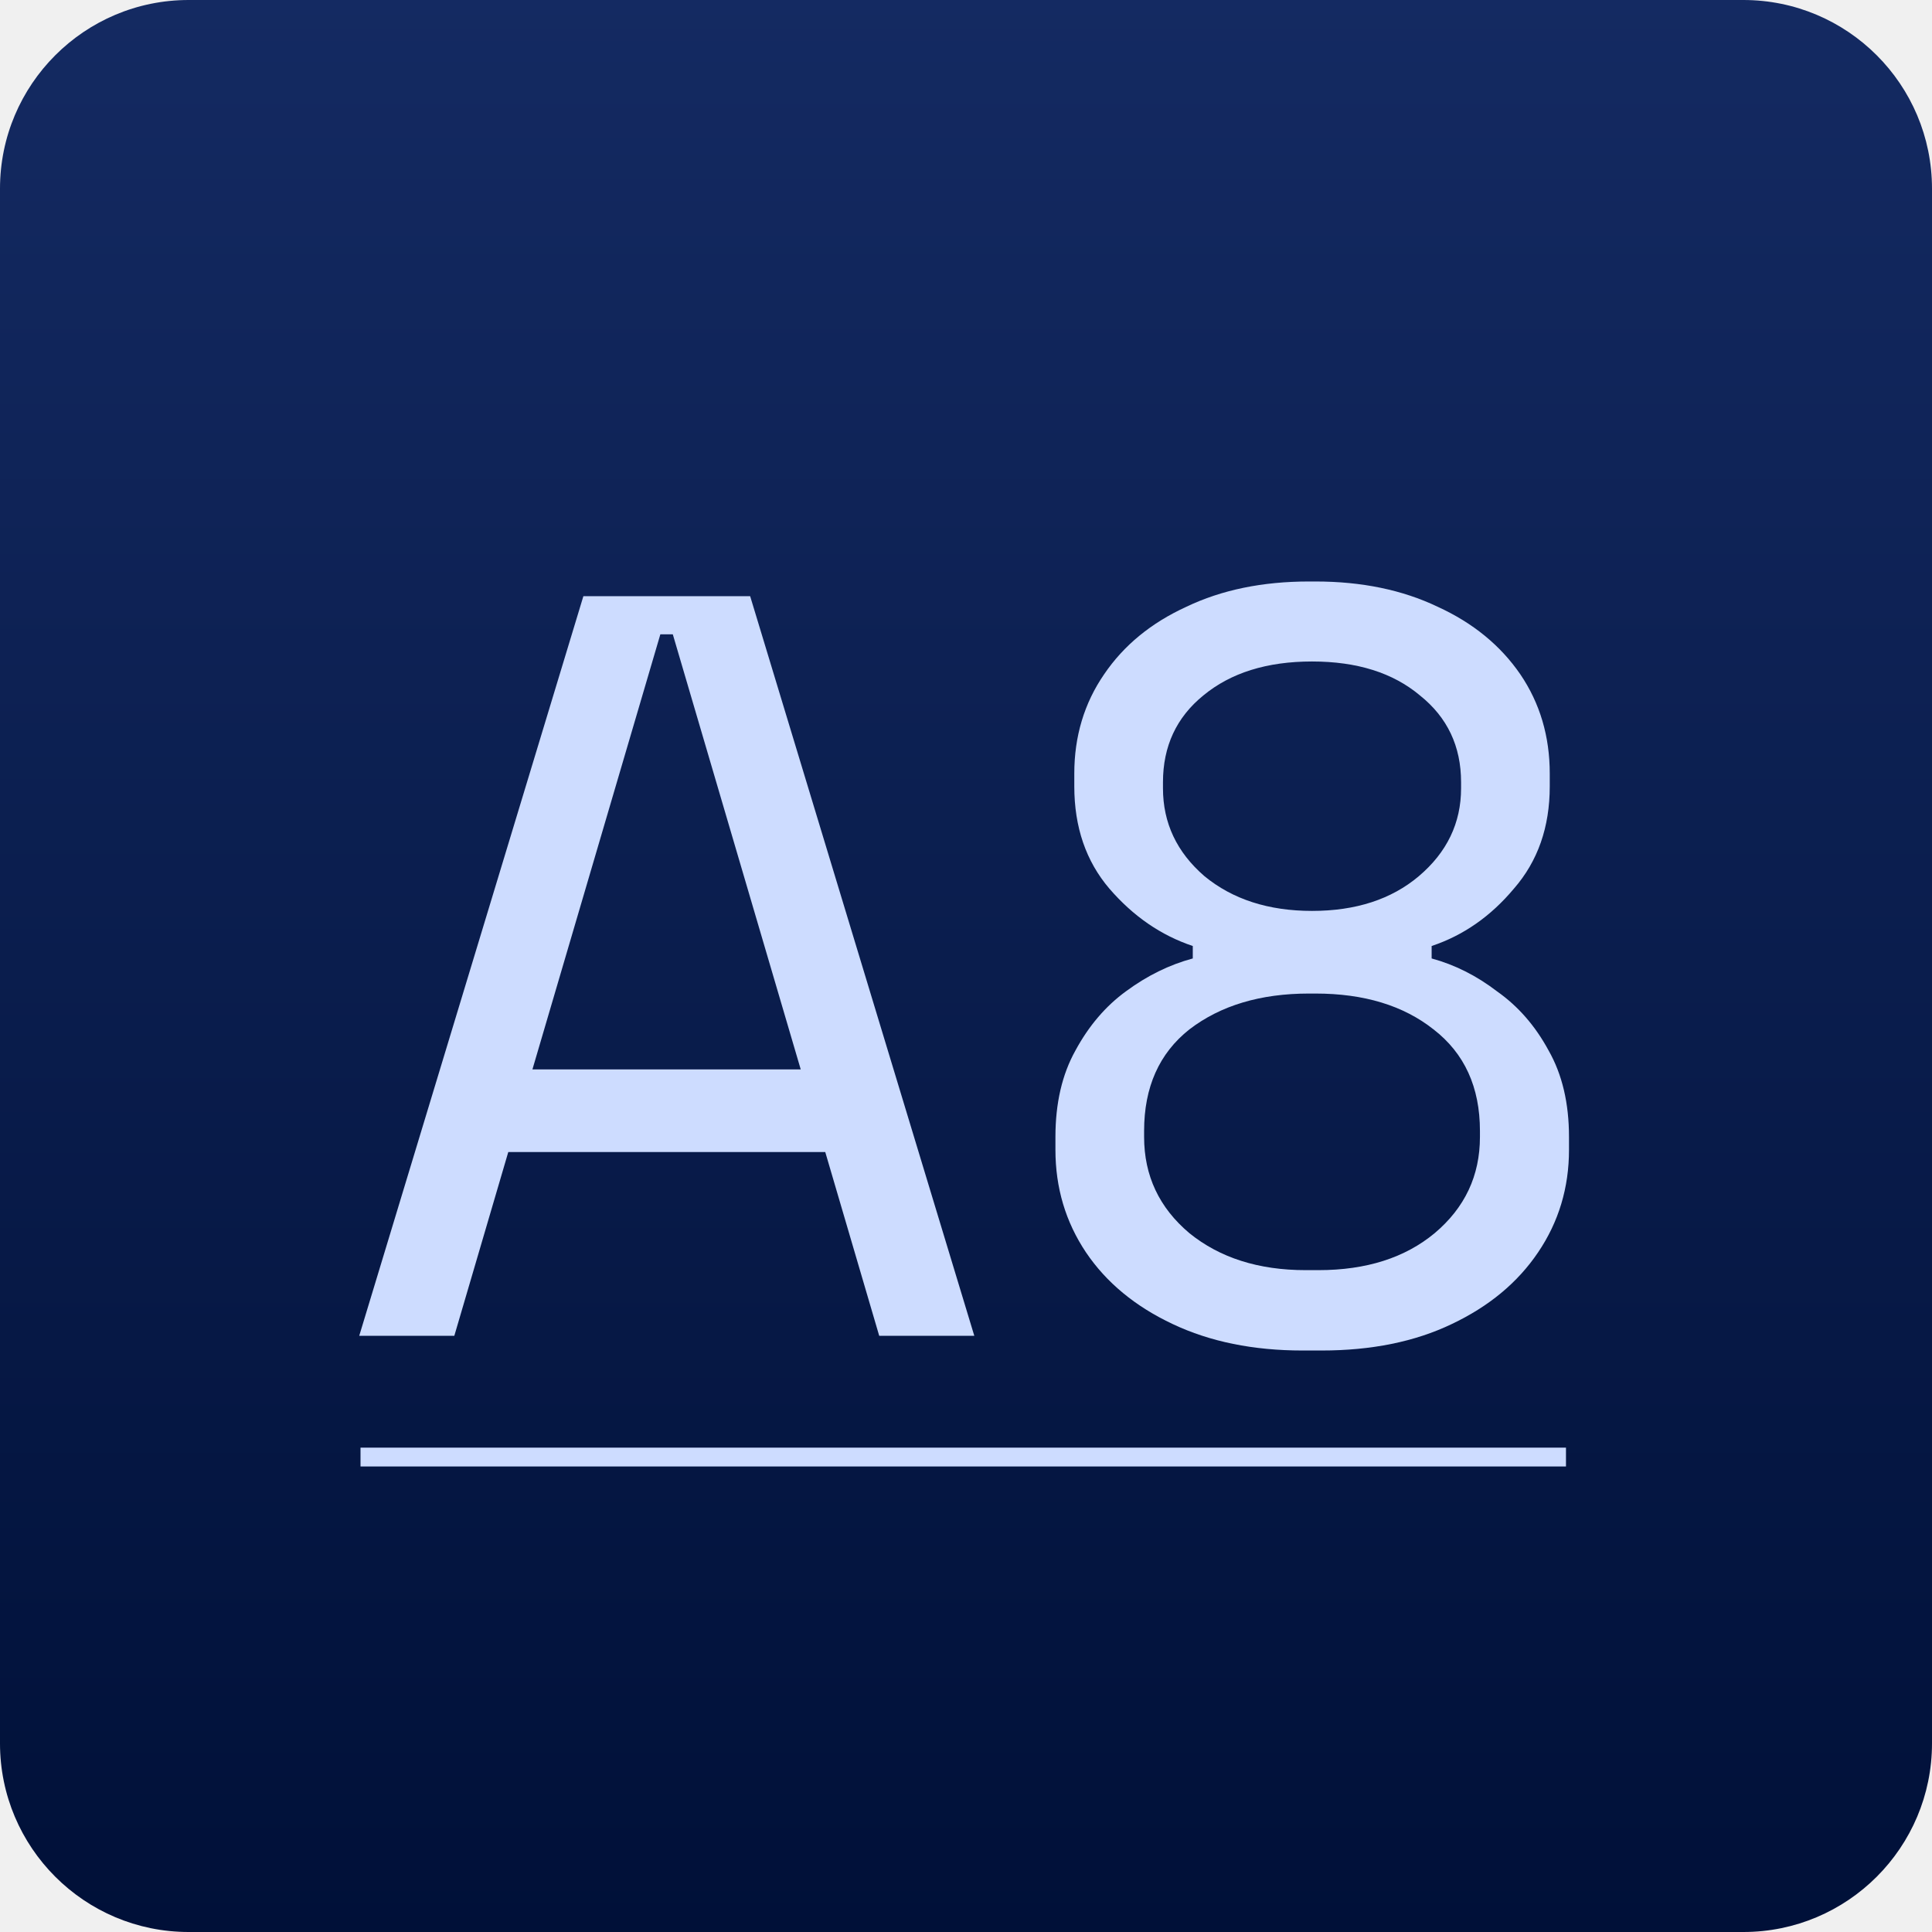
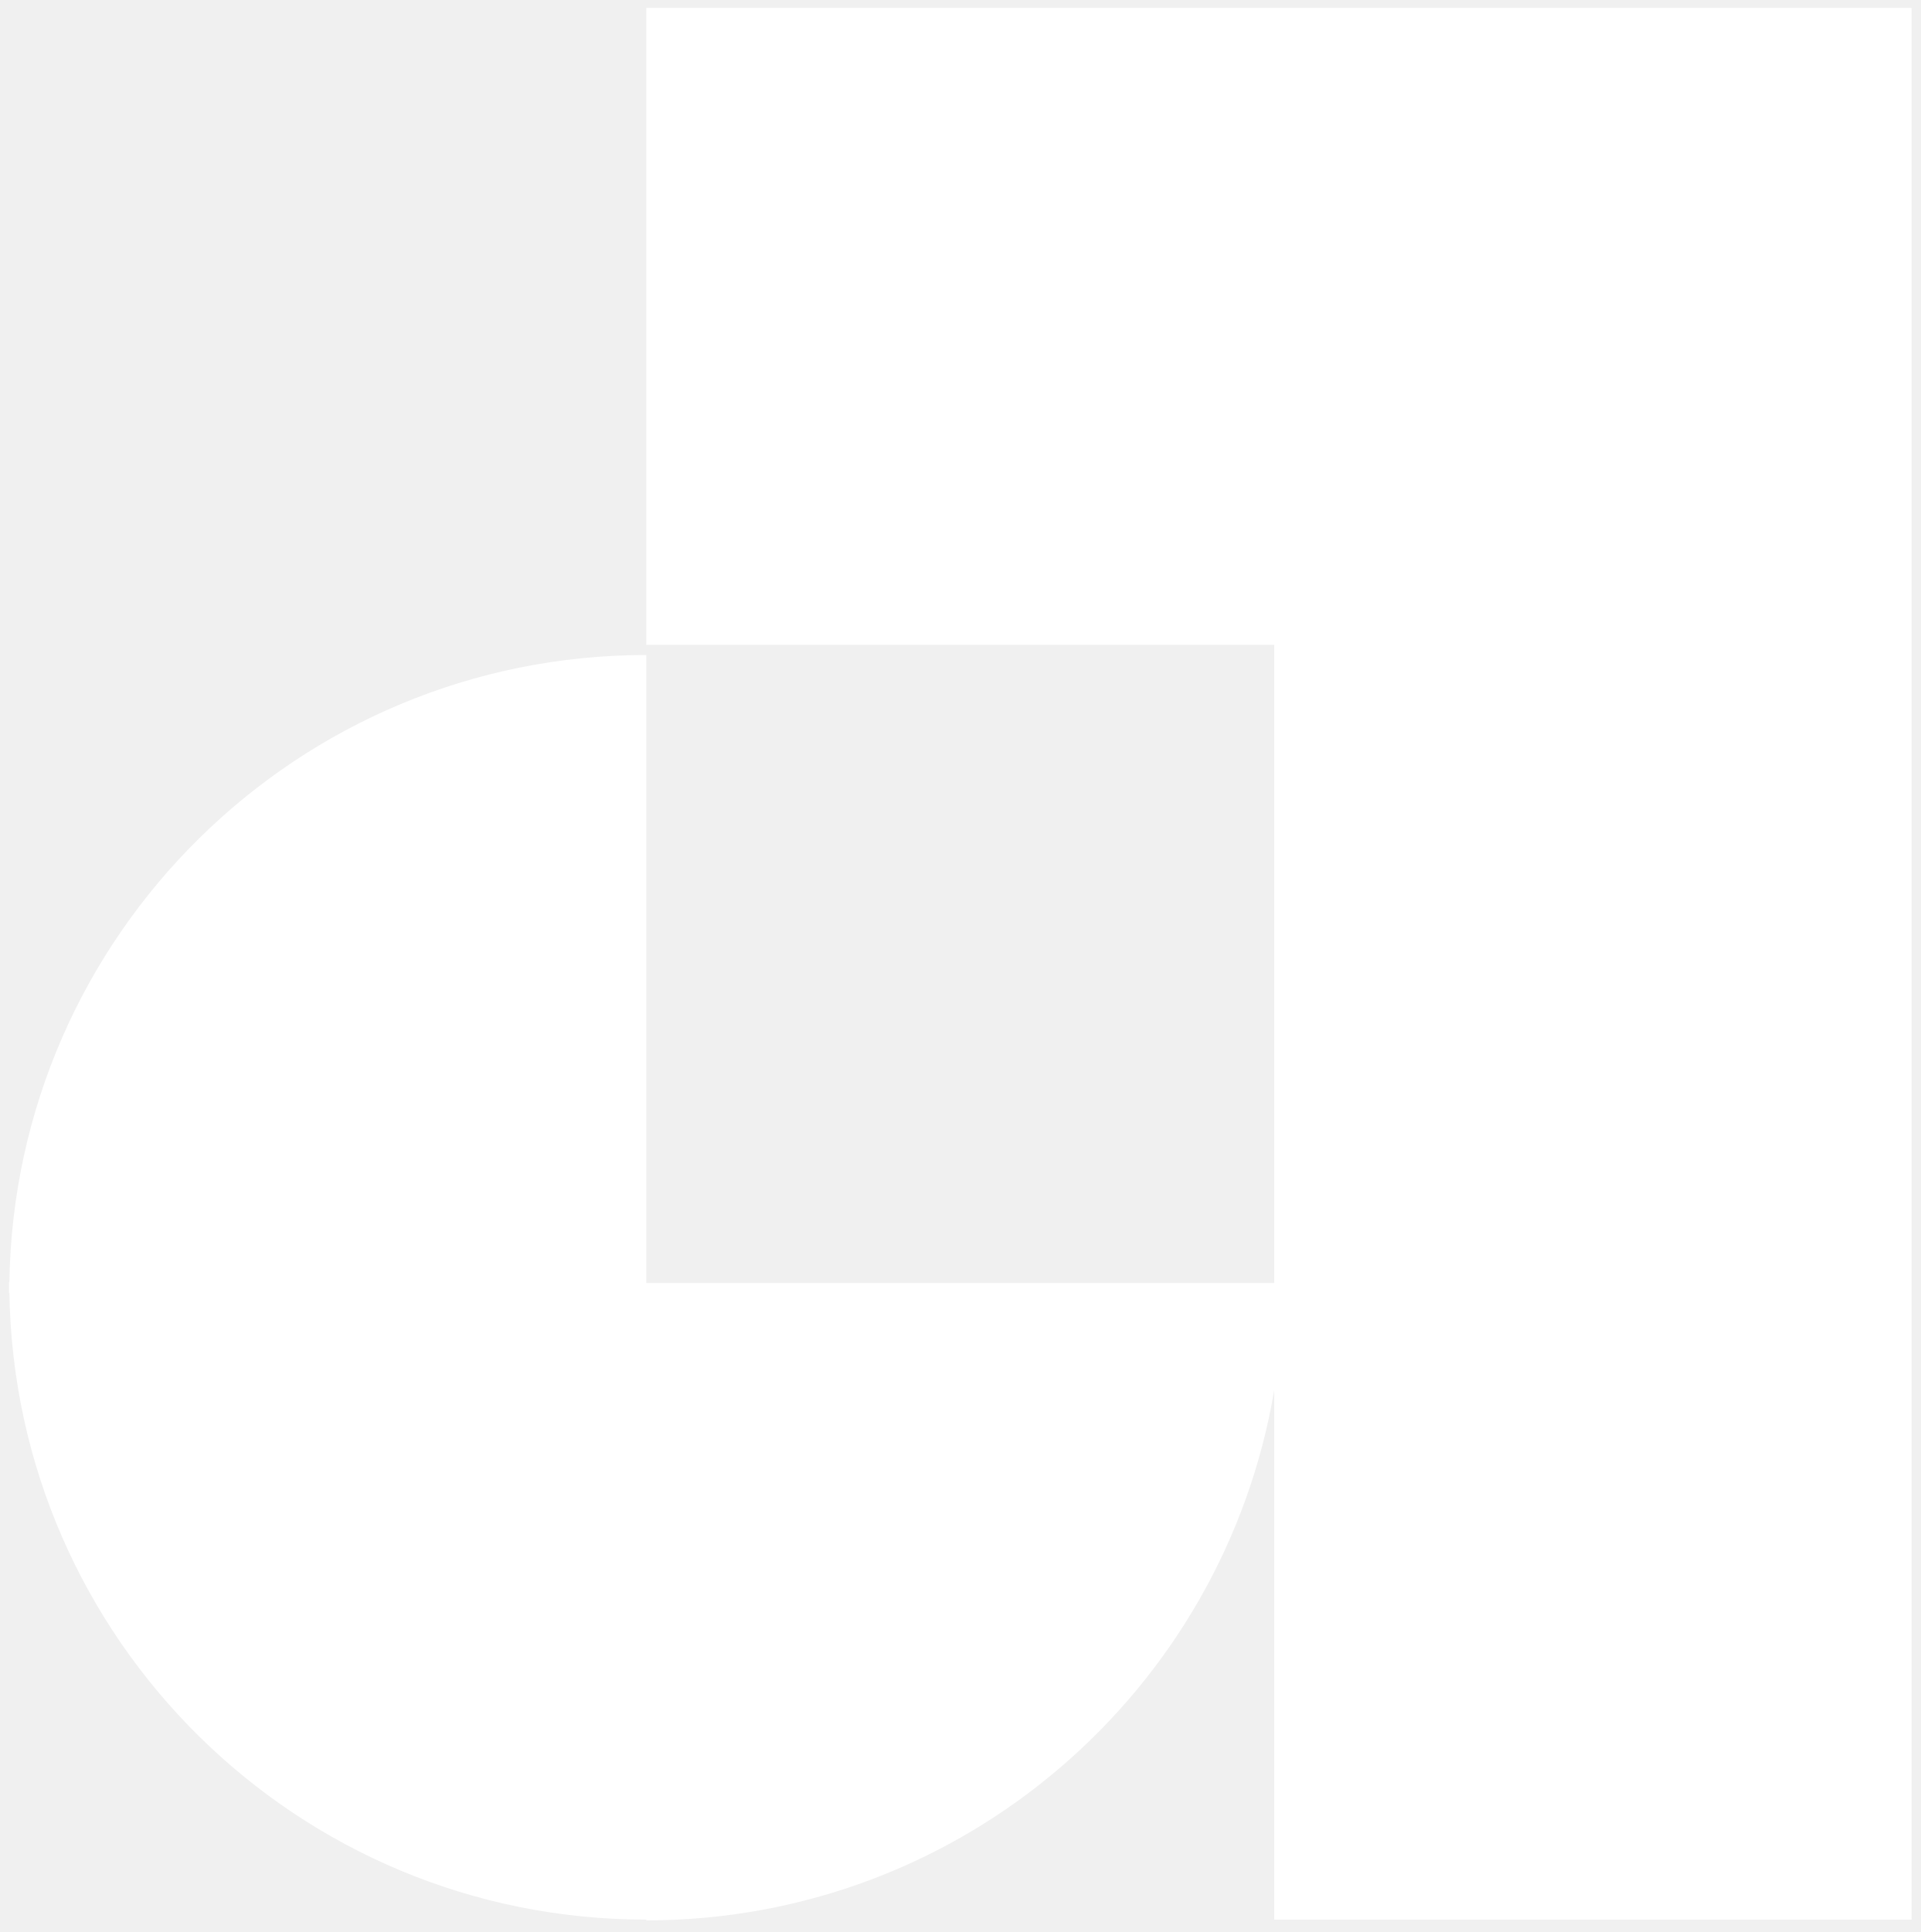
- <svg xmlns="http://www.w3.org/2000/svg" version="1.2" viewBox="0 0 512 512" width="512" height="512">
-   <defs>
-     <linearGradient id="g1" x2="1" gradientUnits="userSpaceOnUse" gradientTransform="matrix(0,-512,512,0,256,512)">
-       <stop offset="0" stop-color="#001038" />
-       <stop offset="1" stop-color="#142a62" />
-     </linearGradient>
-   </defs>
-   <style>
- 		.s0 { fill: url(#g1) } 
- 		.s1 { fill: #cddcff } 
- 	</style>
-   <path id="Layer 1" fill-rule="evenodd" class="s0" d="m50 0h412c27.61 0 50 22.39 50 50v412c0 27.61-22.39 50-50 50h-412c-27.61 0-50-22.39-50-50v-412c0-27.61 22.39-50 50-50z" />
-   <path id="A8" class="s1" aria-label="A8" d="m120.4 354h-25.2l59.4-196h44.2l59.4 196h-25.2l-14.3-48.7h-84zm54.6-185.9l-33.9 115.3h71.1l-33.9-115.3zm175.2 189.8h-5q-19.6 0-34.4-7-14.9-7-23-19-8.1-12.1-8.1-27.2v-3.4q0-13.4 5.3-22.9 5.3-9.8 13.4-15.7 8.4-6.2 17.7-8.7v-3.3q-12.6-4.2-22.1-15.2-9.3-10.9-9.3-27.1v-3.4q0-14.8 7.9-26.3 7.8-11.5 21.8-17.9 14-6.7 32.5-6.7h1.7q18.4 0 32.4 6.7 14 6.4 21.9 17.9 7.8 11.5 7.8 26.3v3.4q0 16.2-9.5 27.1-9.2 11-21.8 15.2v3.3q9.2 2.5 17.3 8.7 8.4 5.9 13.7 15.7 5.4 9.5 5.4 22.9v3.4q0 15.1-8.2 27.2-8.1 12-22.9 19-14.6 7-34.5 7zm-2.5-116.5q17.4 0 28.3-9.2 11.2-9.5 11.2-23.3v-1.6q0-14.3-10.9-23-10.7-9-28.6-9-17.9 0-28.8 9-10.7 8.7-10.7 23v1.6q0 13.8 11 23.3 11.2 9.2 28.5 9.2zm-1.7 95.2h3.4q19 0 30.8-9.8 12-10.1 12-25.5v-1.6q0-17.4-12.3-26.9-12-9.5-31.3-9.5h-1.7q-19.3 0-31.7 9.5-12 9.5-12 26.9v1.6q0 15.4 12 25.5 12.1 9.8 30.8 9.8z" />
-   <path id="Shape 1" fill-rule="evenodd" class="s1" d="m95.54 388.63v-4.99h319.46v4.99z" />
+ <svg xmlns="http://www.w3.org/2000/svg" version="1.2" viewBox="0 0 512 515" width="512" height="515">
+   <style>.a{fill:#fff}</style>
+   <path class="a" d="m339.7 2.1h-167.4v169.8h167.4v170.1h-167.4v-167.4c-92.9 0-168.4 74.6-169.8 167.2h-0.1q0 0.7 0 1.4 0 0.6 0 1.3c0 0.5 0.1 0 0.1 0 1.4 92.6 76.8 167.2 169.8 167.2v0.2c84.1 0 153.9-61.1 167.4-141.4v141.2h169.9v-509.6z" />
</svg>
